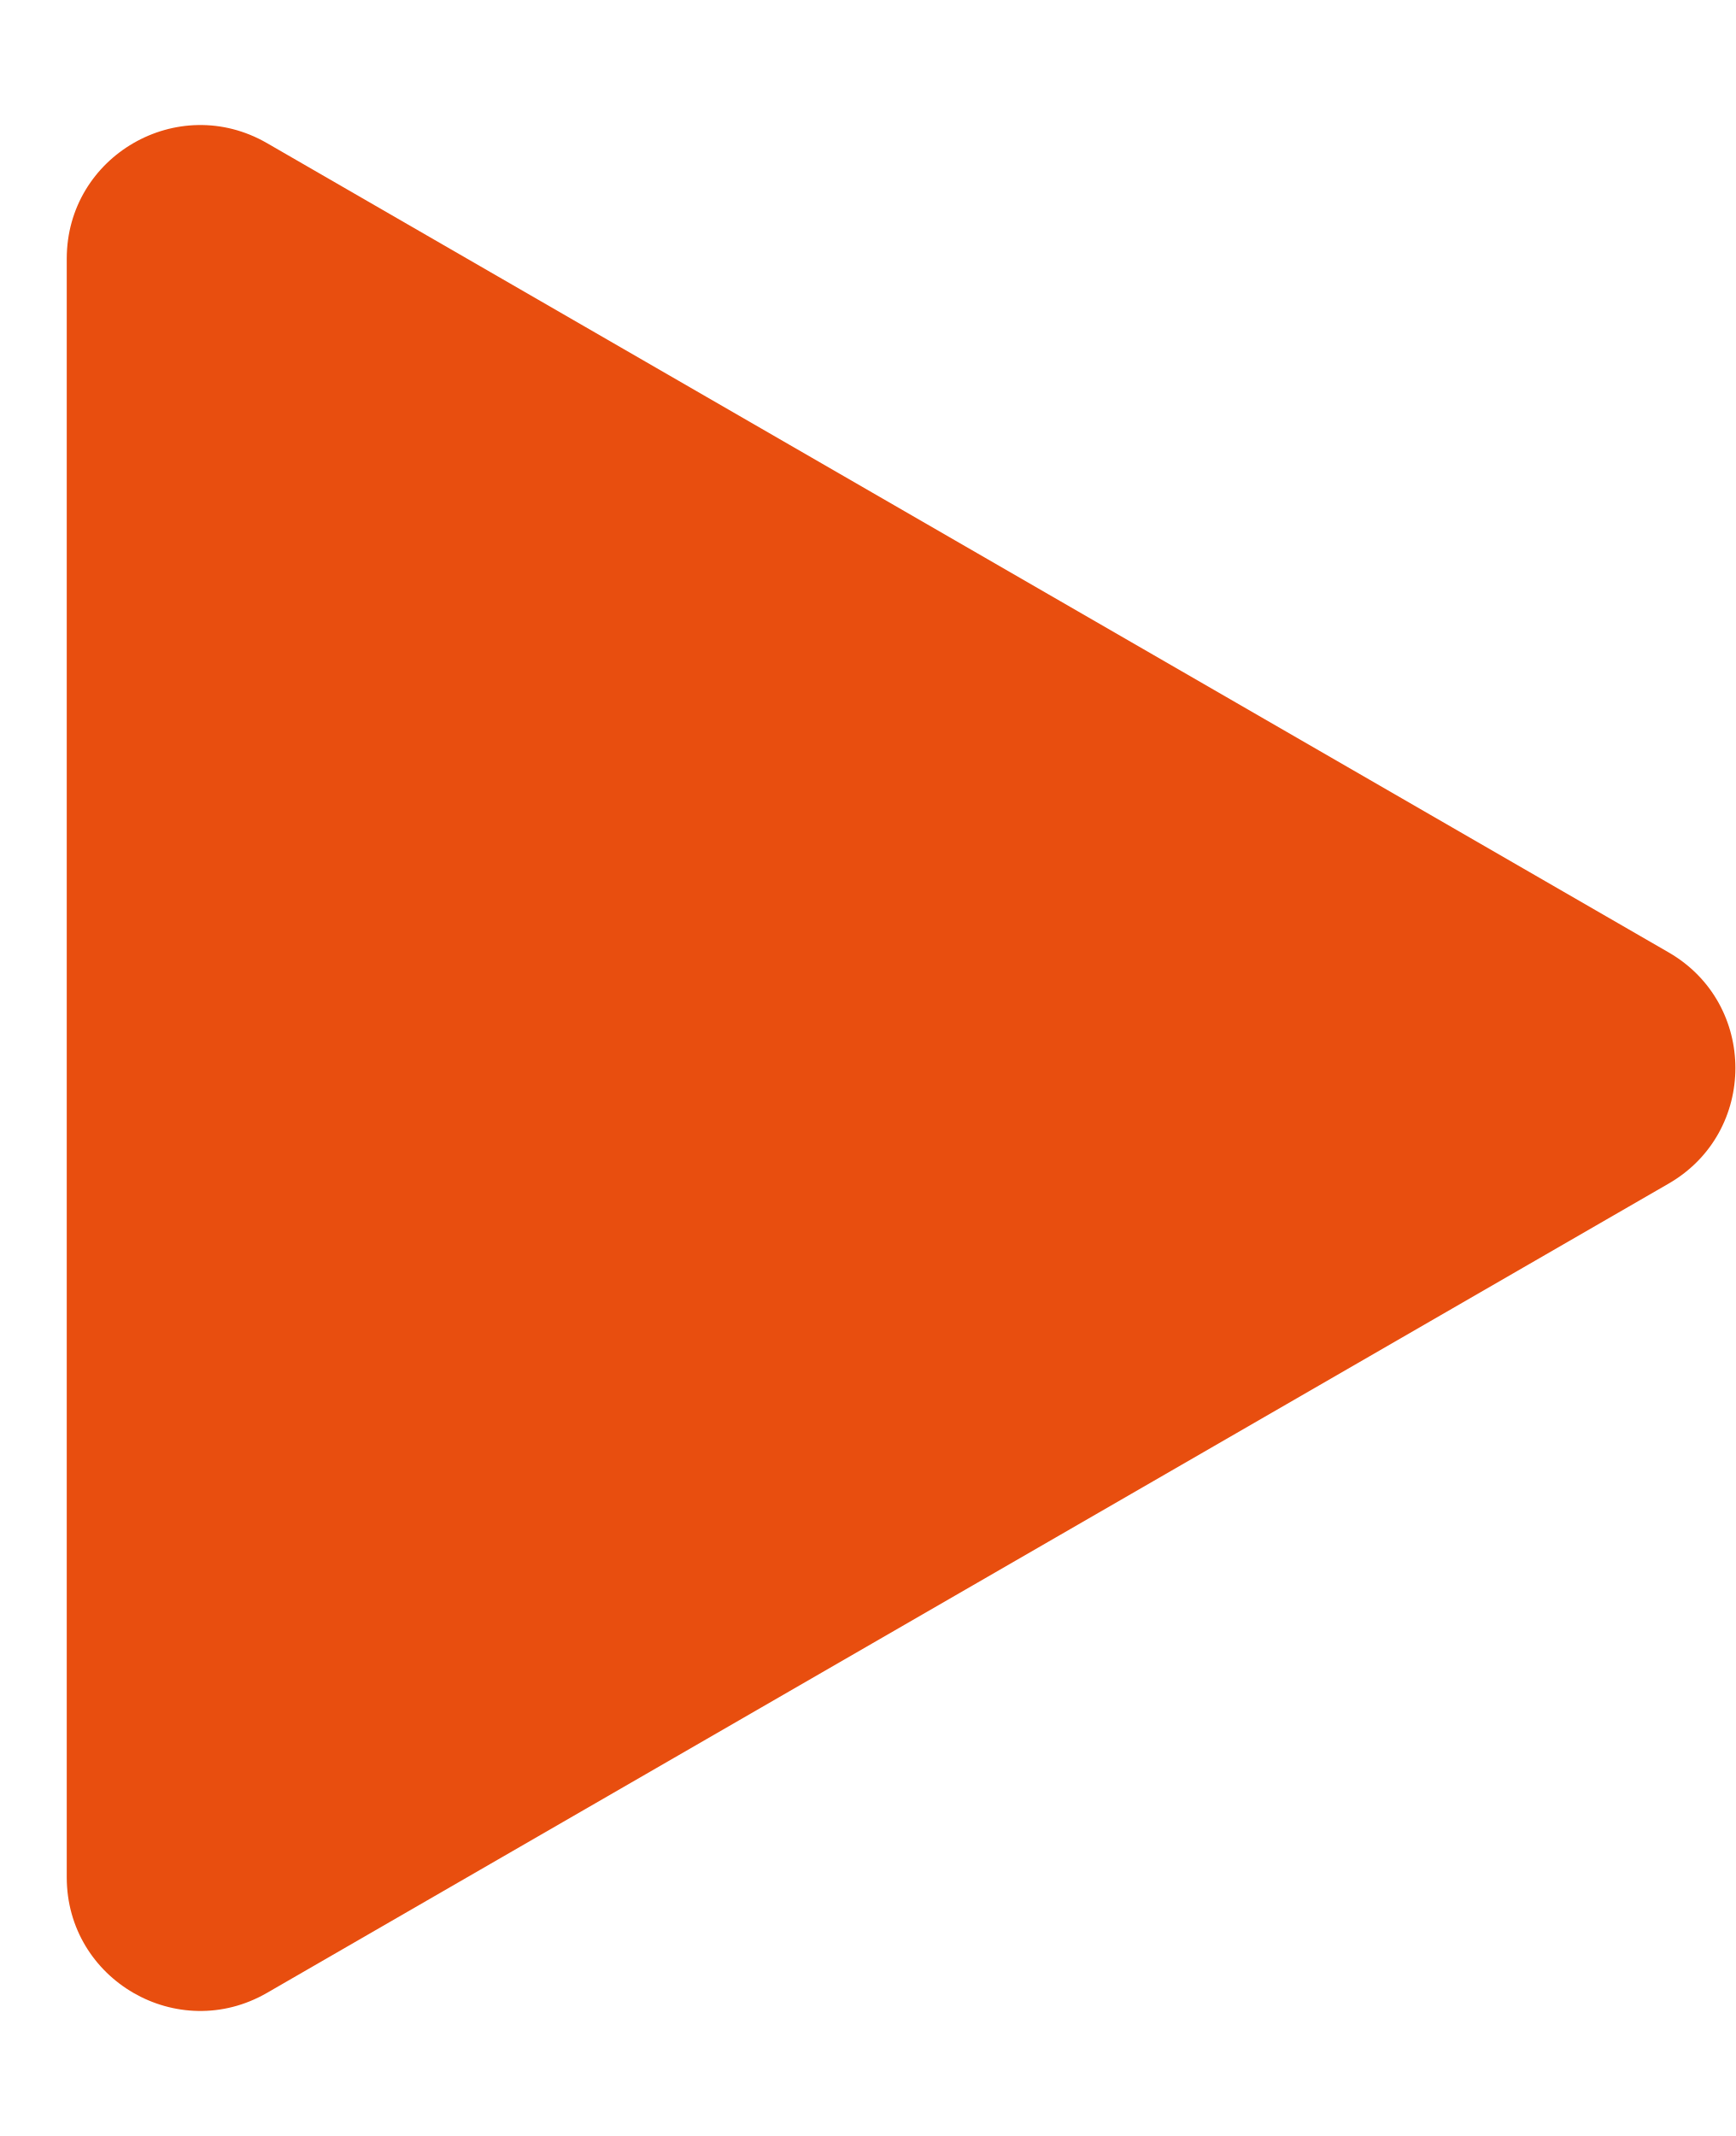
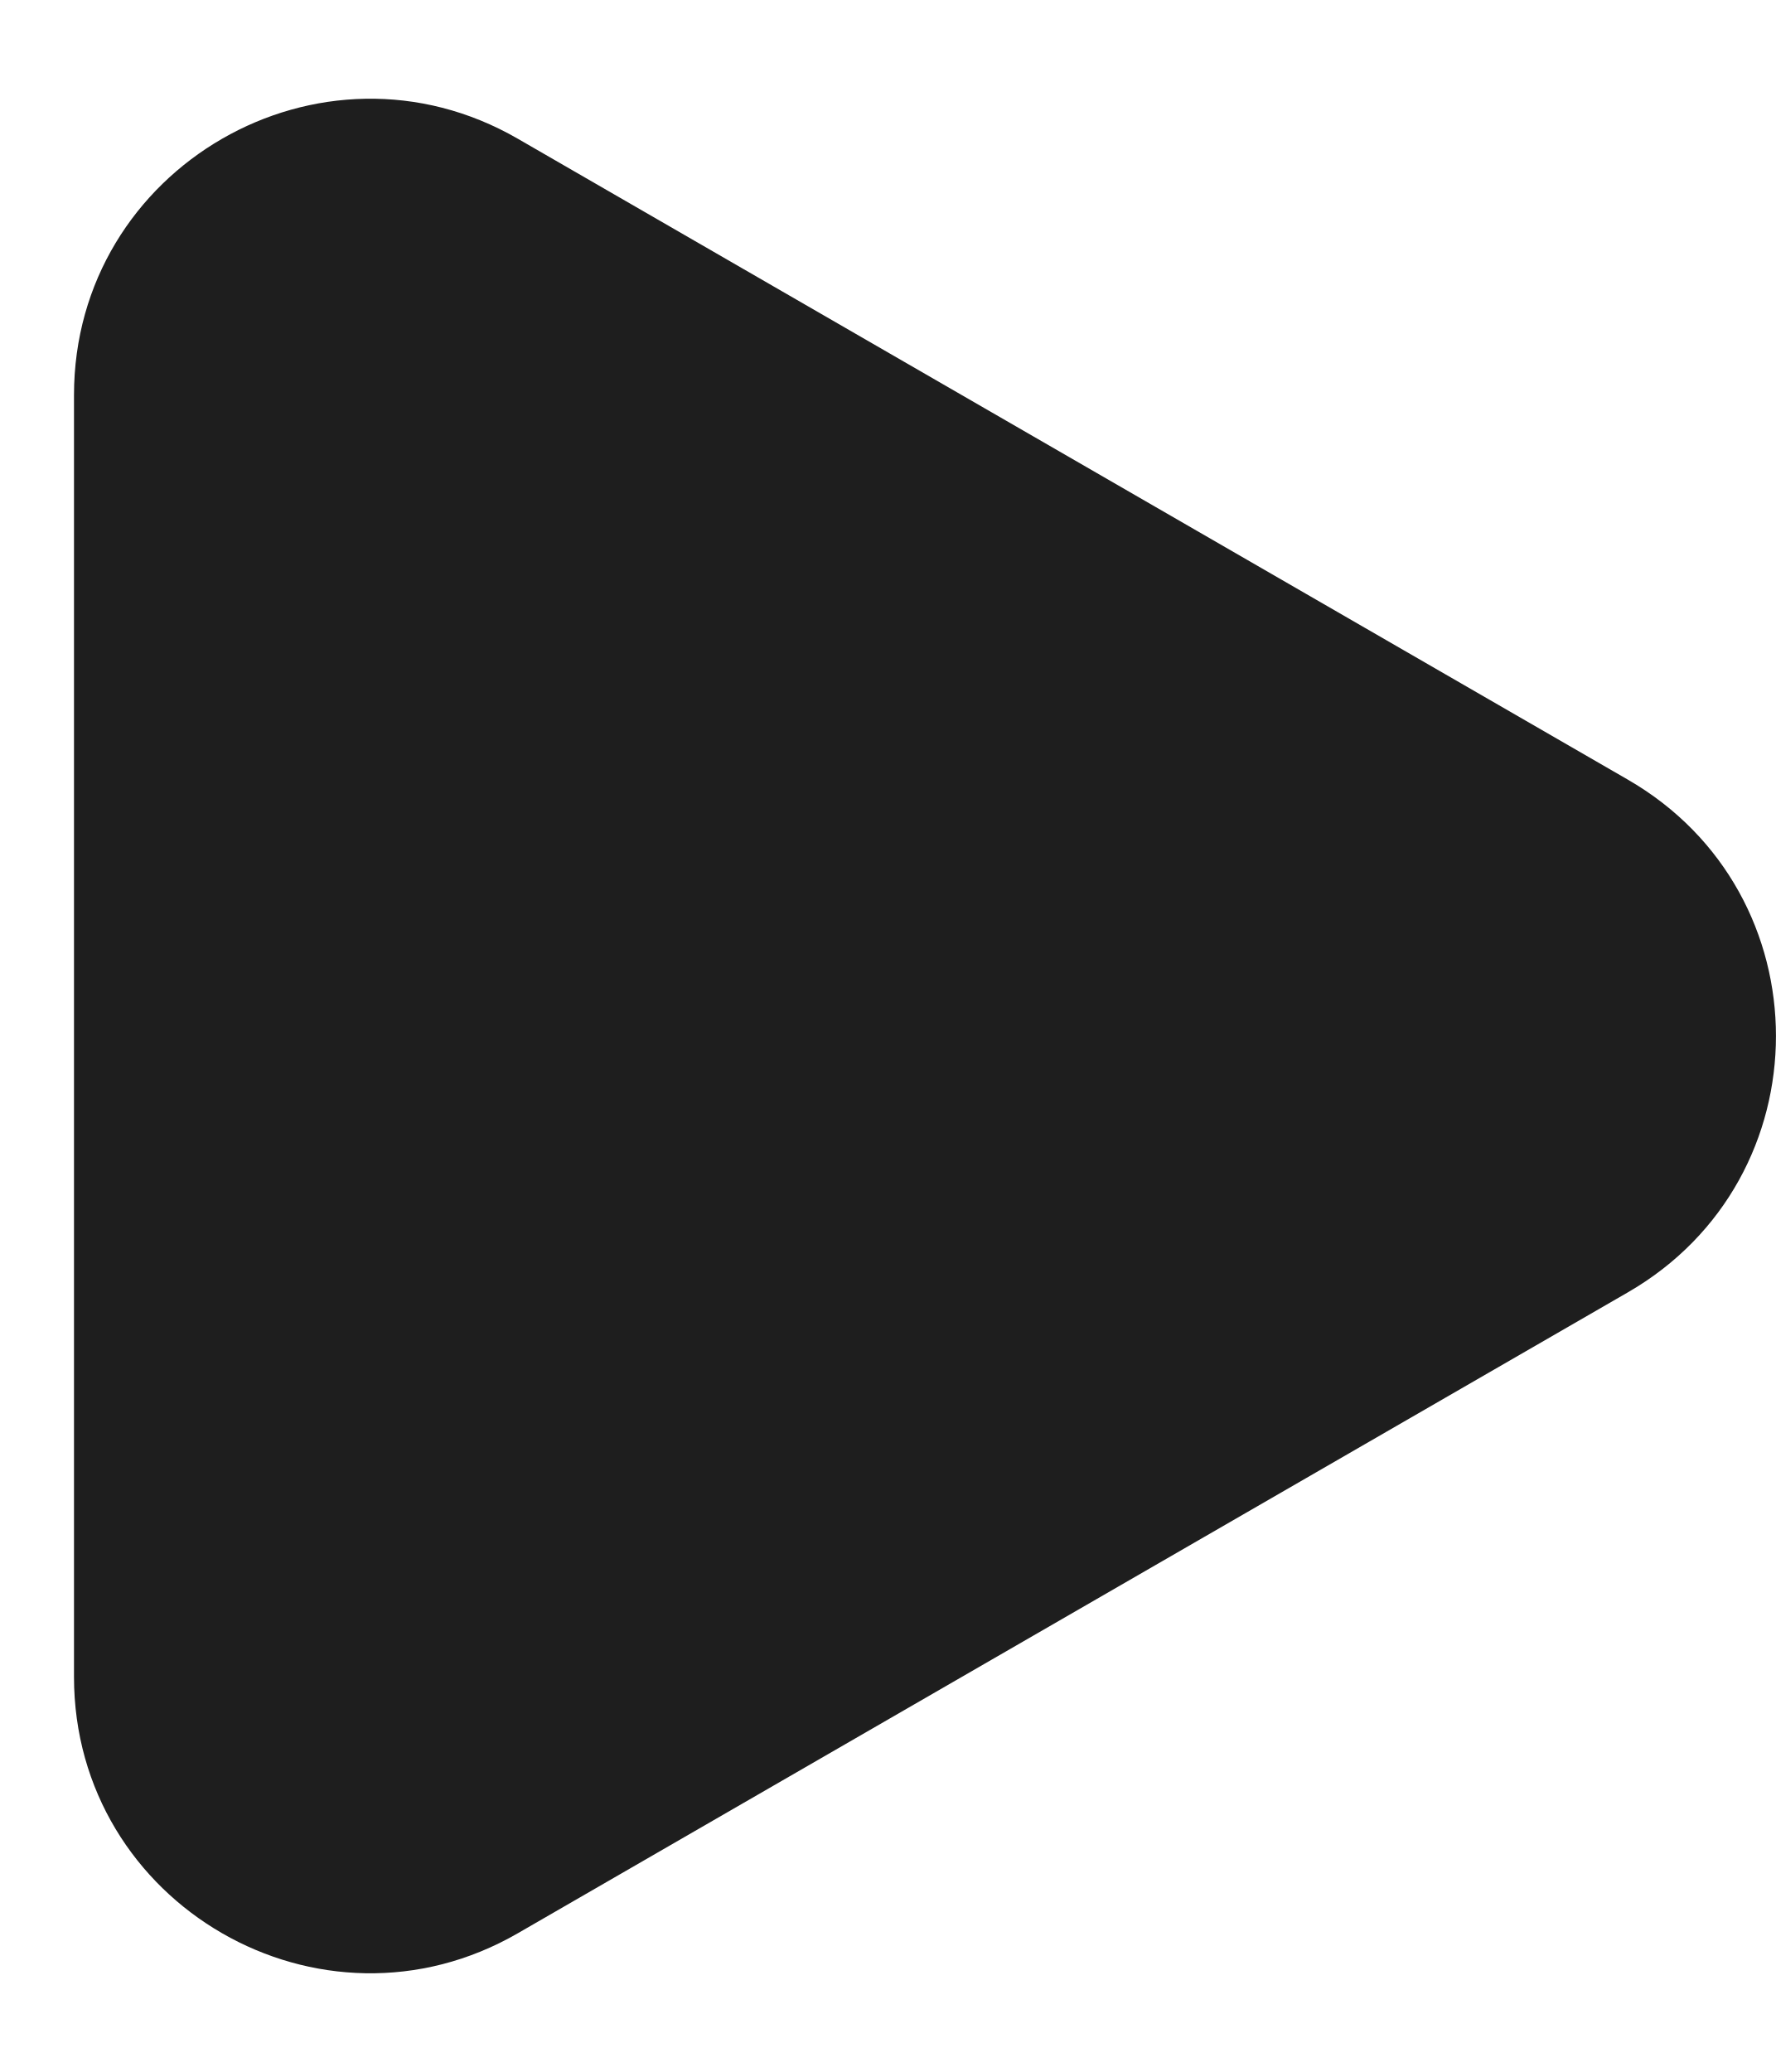
- <svg xmlns="http://www.w3.org/2000/svg" width="13" height="16" viewBox="0 0 13 16" fill="none">
-   <path d="M12.5 7.134C13.167 7.519 13.167 8.481 12.5 8.866L2 14.928C1.333 15.313 0.5 14.832 0.5 14.062L0.5 1.938C0.5 1.168 1.333 0.687 2 1.072L12.5 7.134Z" fill="#E84E0F" />
+ <svg xmlns="http://www.w3.org/2000/svg" width="6" height="7" viewBox="0 0 6 7" fill="none">
+   <path d="M5.5 2.634C6.167 3.019 6.167 3.981 5.5 4.366L1.75 6.531C1.084 6.916 0.25 6.435 0.25 5.665L0.25 1.335C0.25 0.565 1.084 0.084 1.75 0.469L5.5 2.634Z" fill="#1E1E1E" />
</svg>
